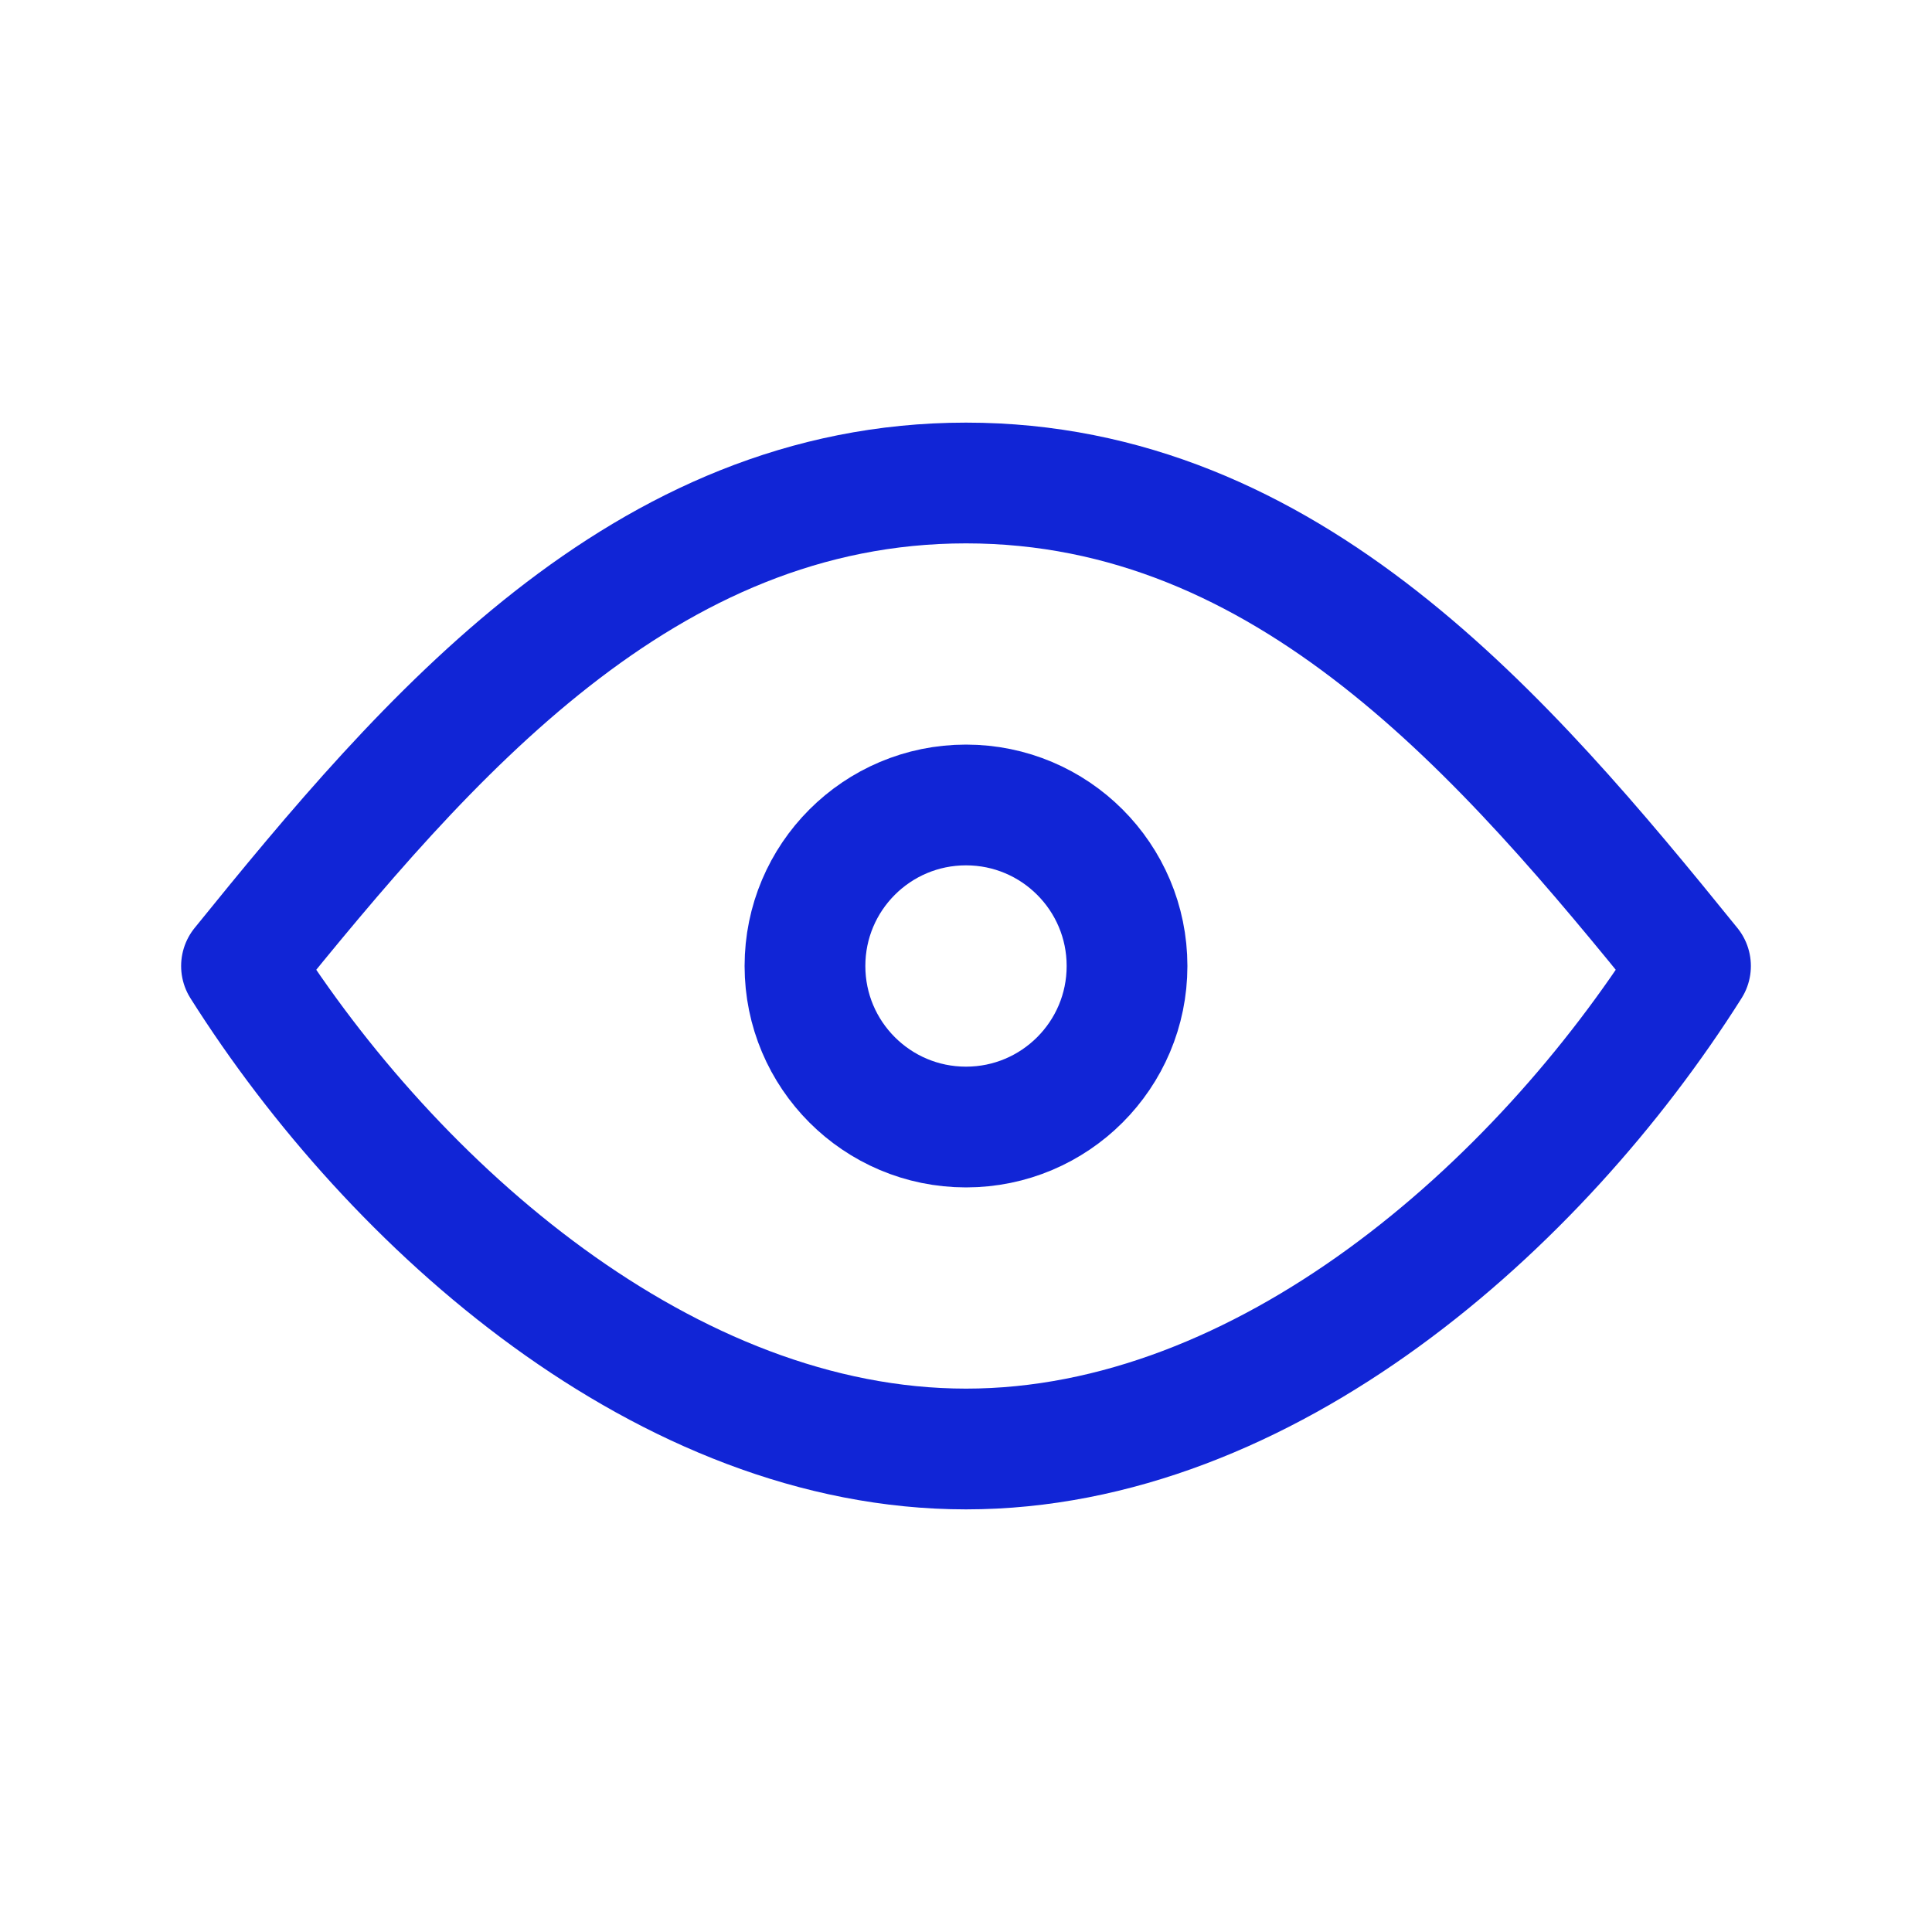
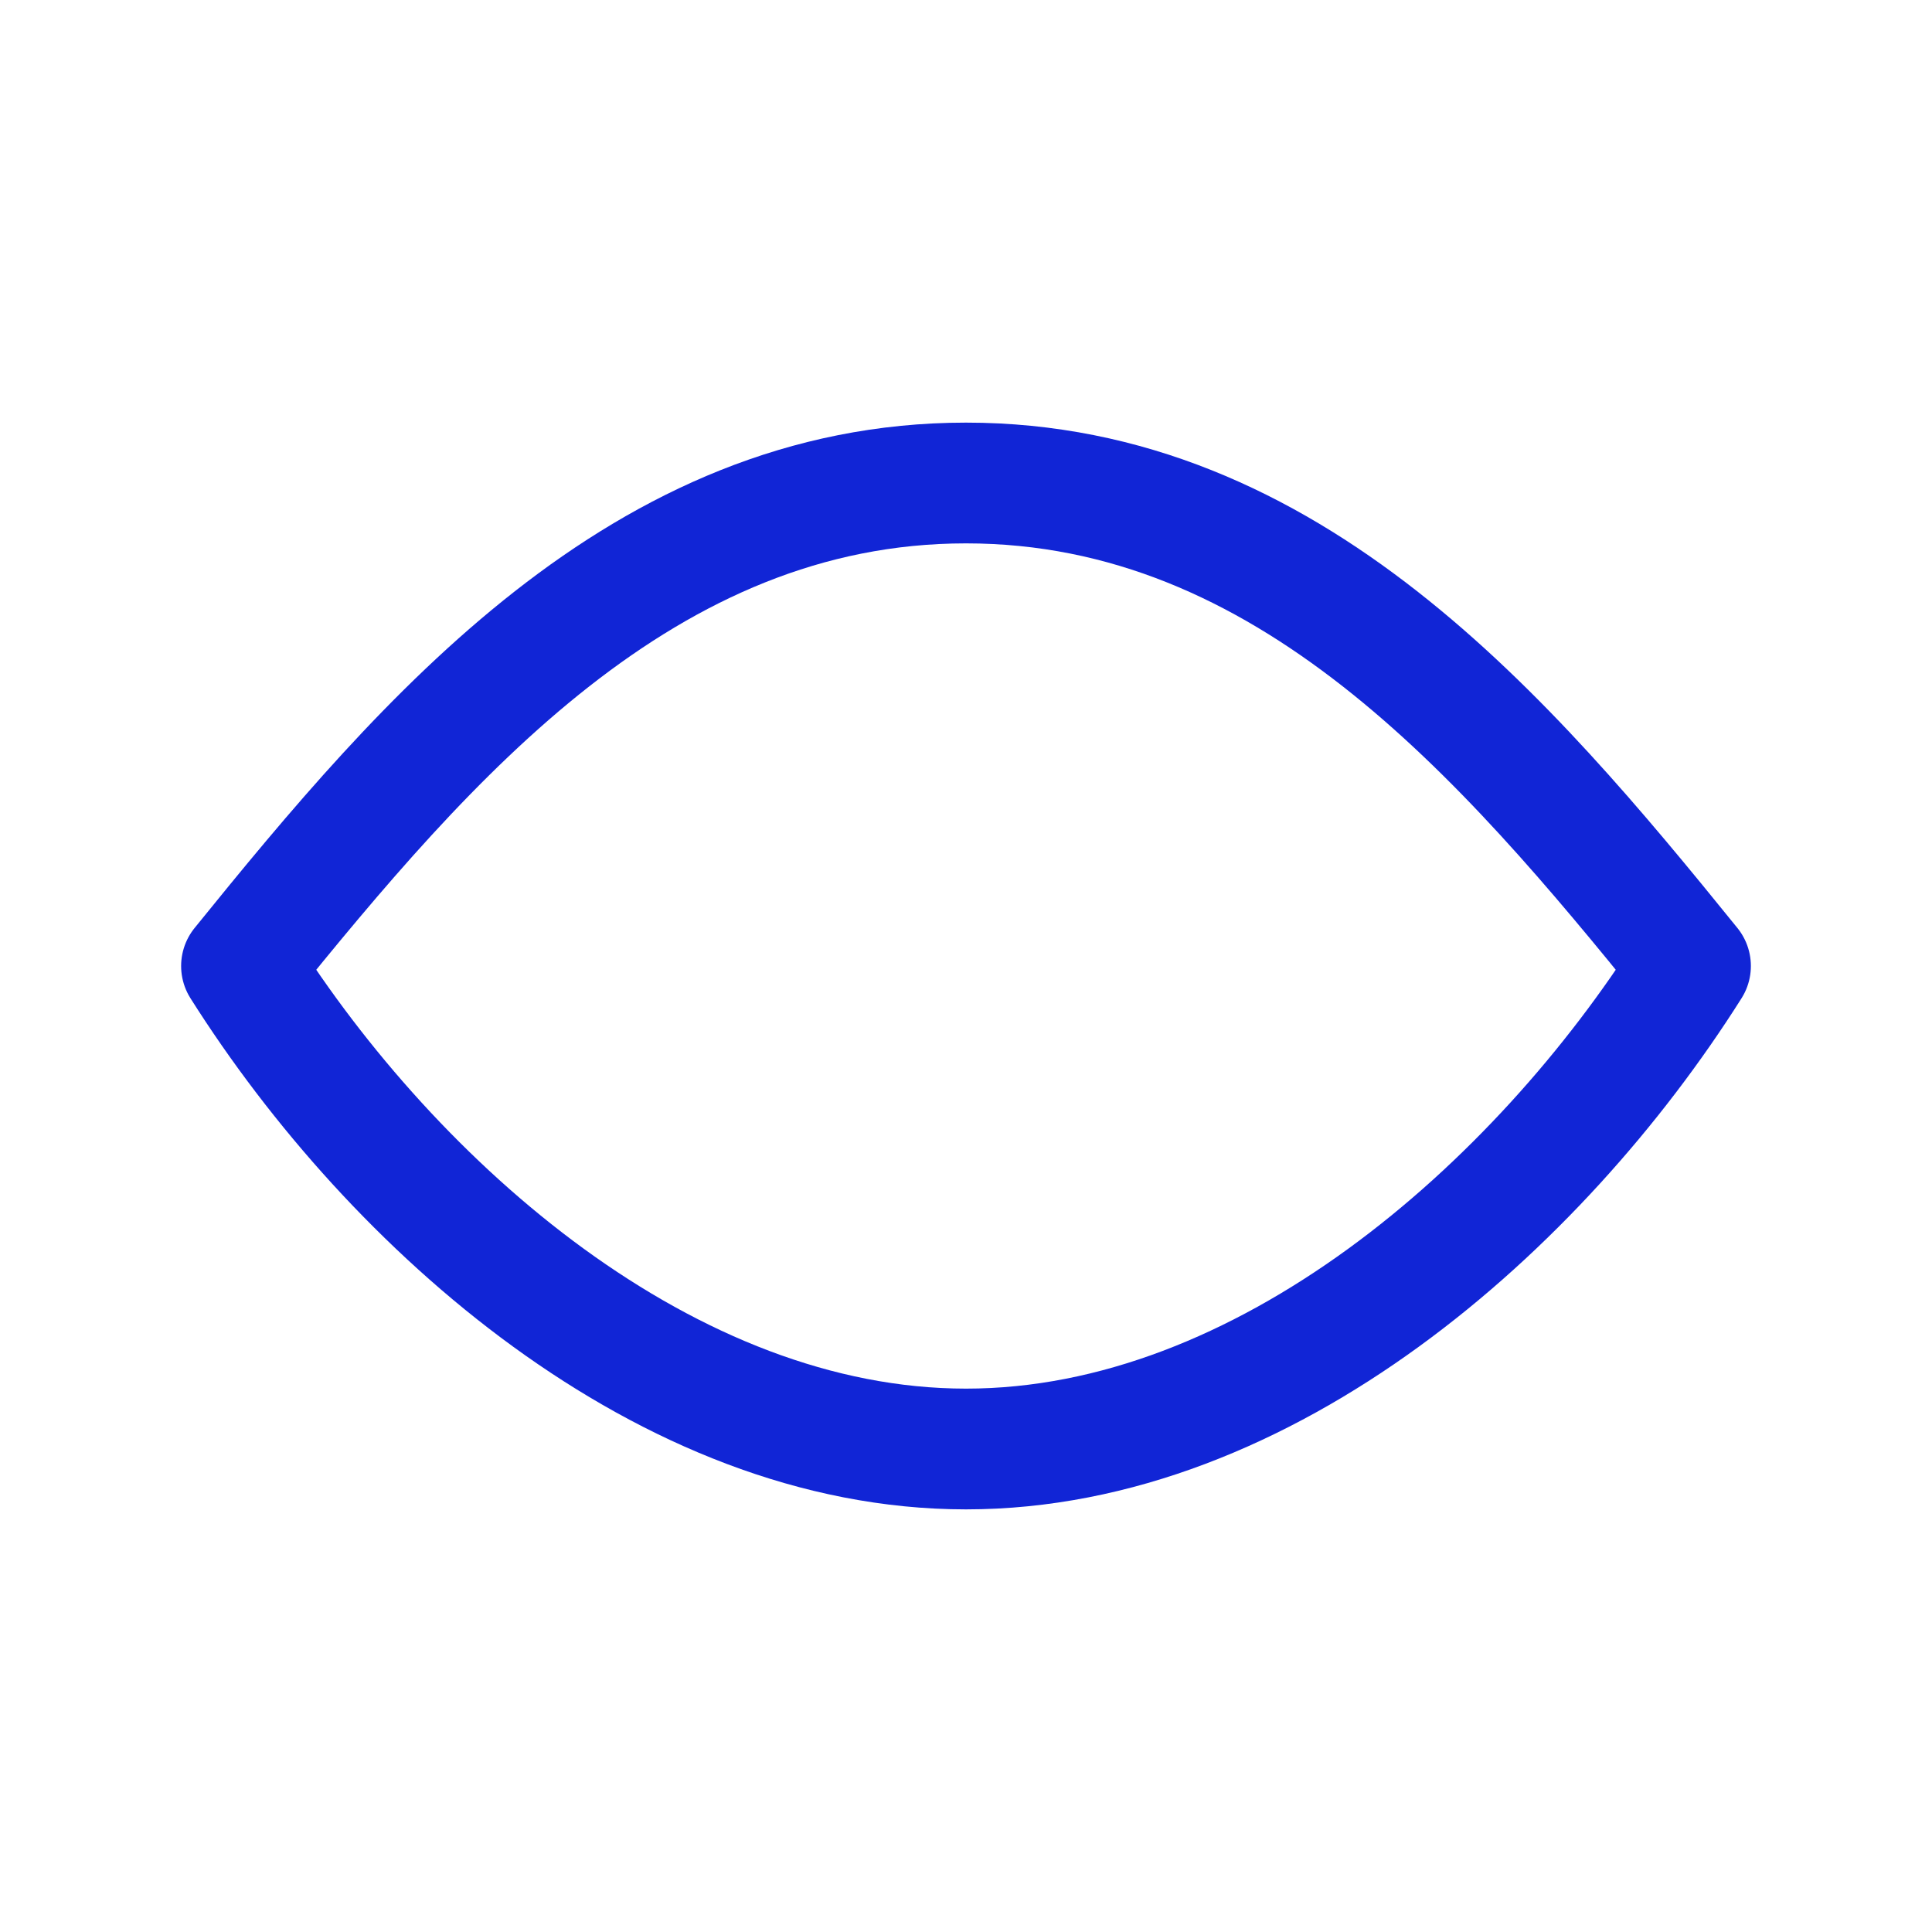
<svg xmlns="http://www.w3.org/2000/svg" width="20" height="20" fill="none" viewBox="0 0 20 20">
-   <path stroke="#1125D6" stroke-linecap="round" stroke-linejoin="round" stroke-width="1.25" d="M10 11.667a1.667 1.667 0 1 0 0-3.334 1.667 1.667 0 0 0 0 3.334Z" />
+   <path stroke-linecap="round" stroke-linejoin="round" stroke-width="1.25" d="M10 11.667a1.667 1.667 0 1 0 0-3.334 1.667 1.667 0 0 0 0 3.334Z" />
  <path stroke="#1125D6" stroke-linecap="round" stroke-linejoin="round" stroke-width="1.25" d="M17.5 10c-1.574 2.492-4.402 5-7.5 5s-5.926-2.508-7.5-5C4.416 7.632 6.66 5 10 5s5.584 2.632 7.5 5Z" />
</svg>
